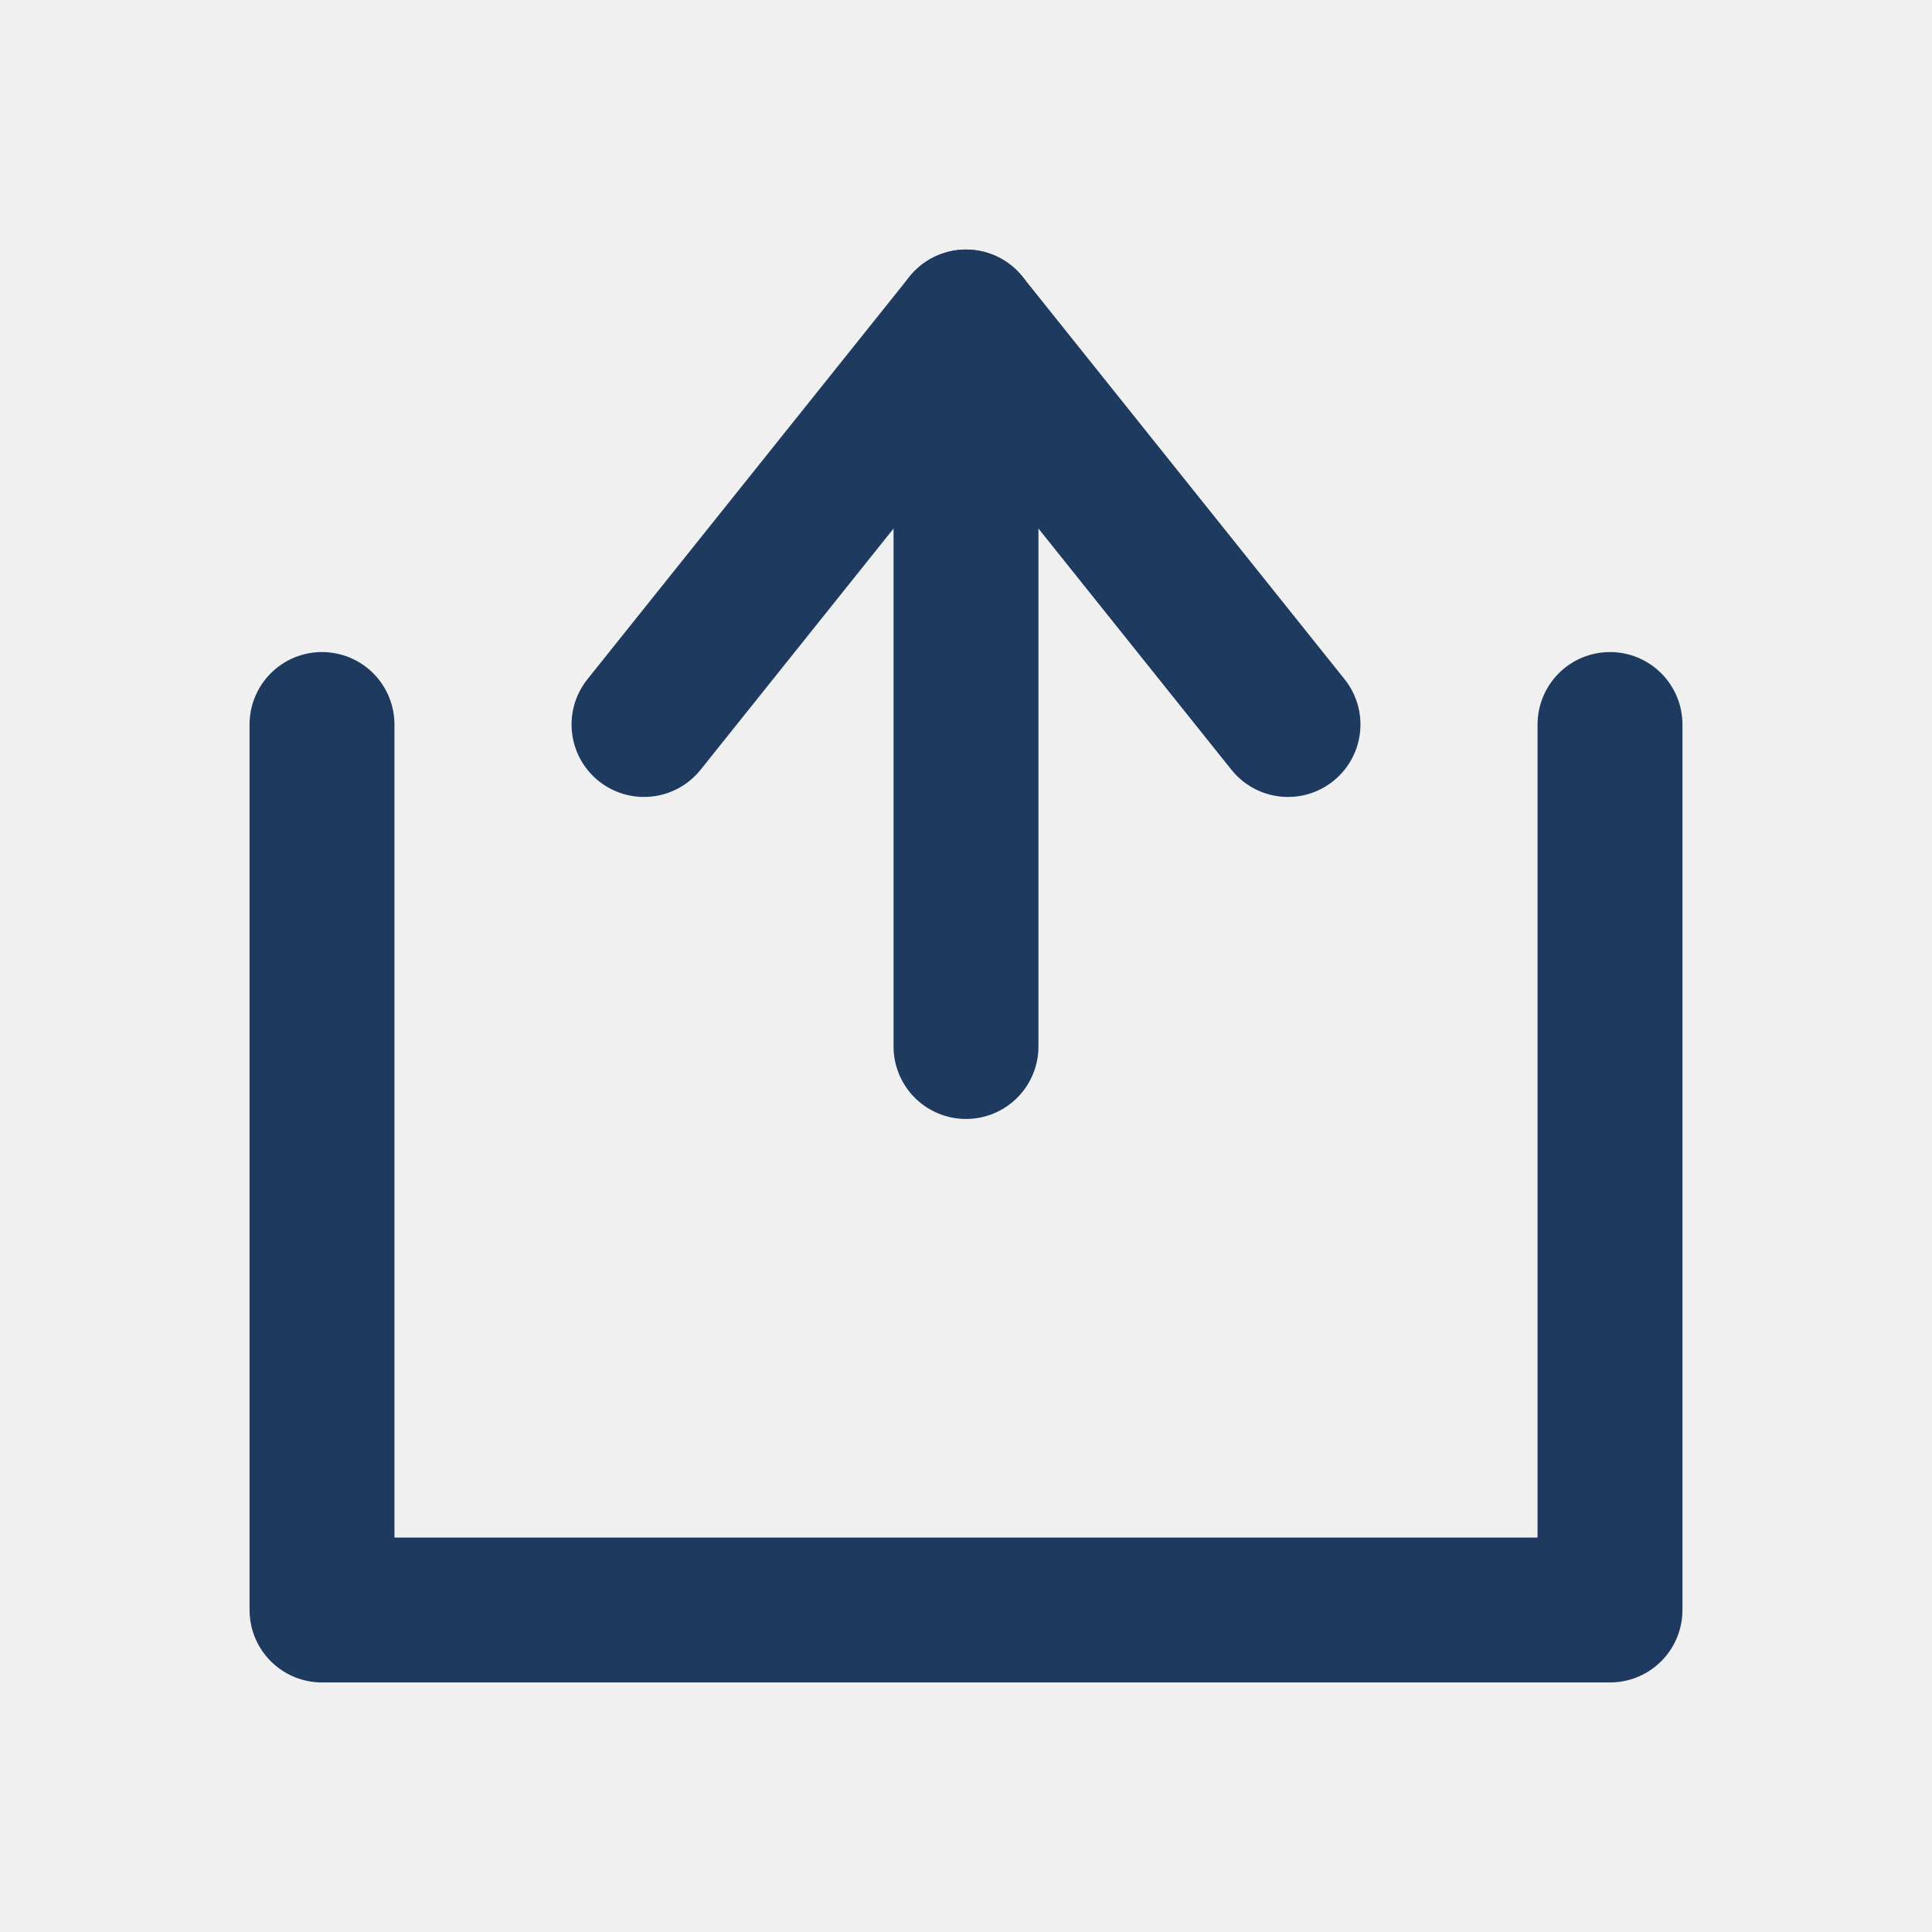
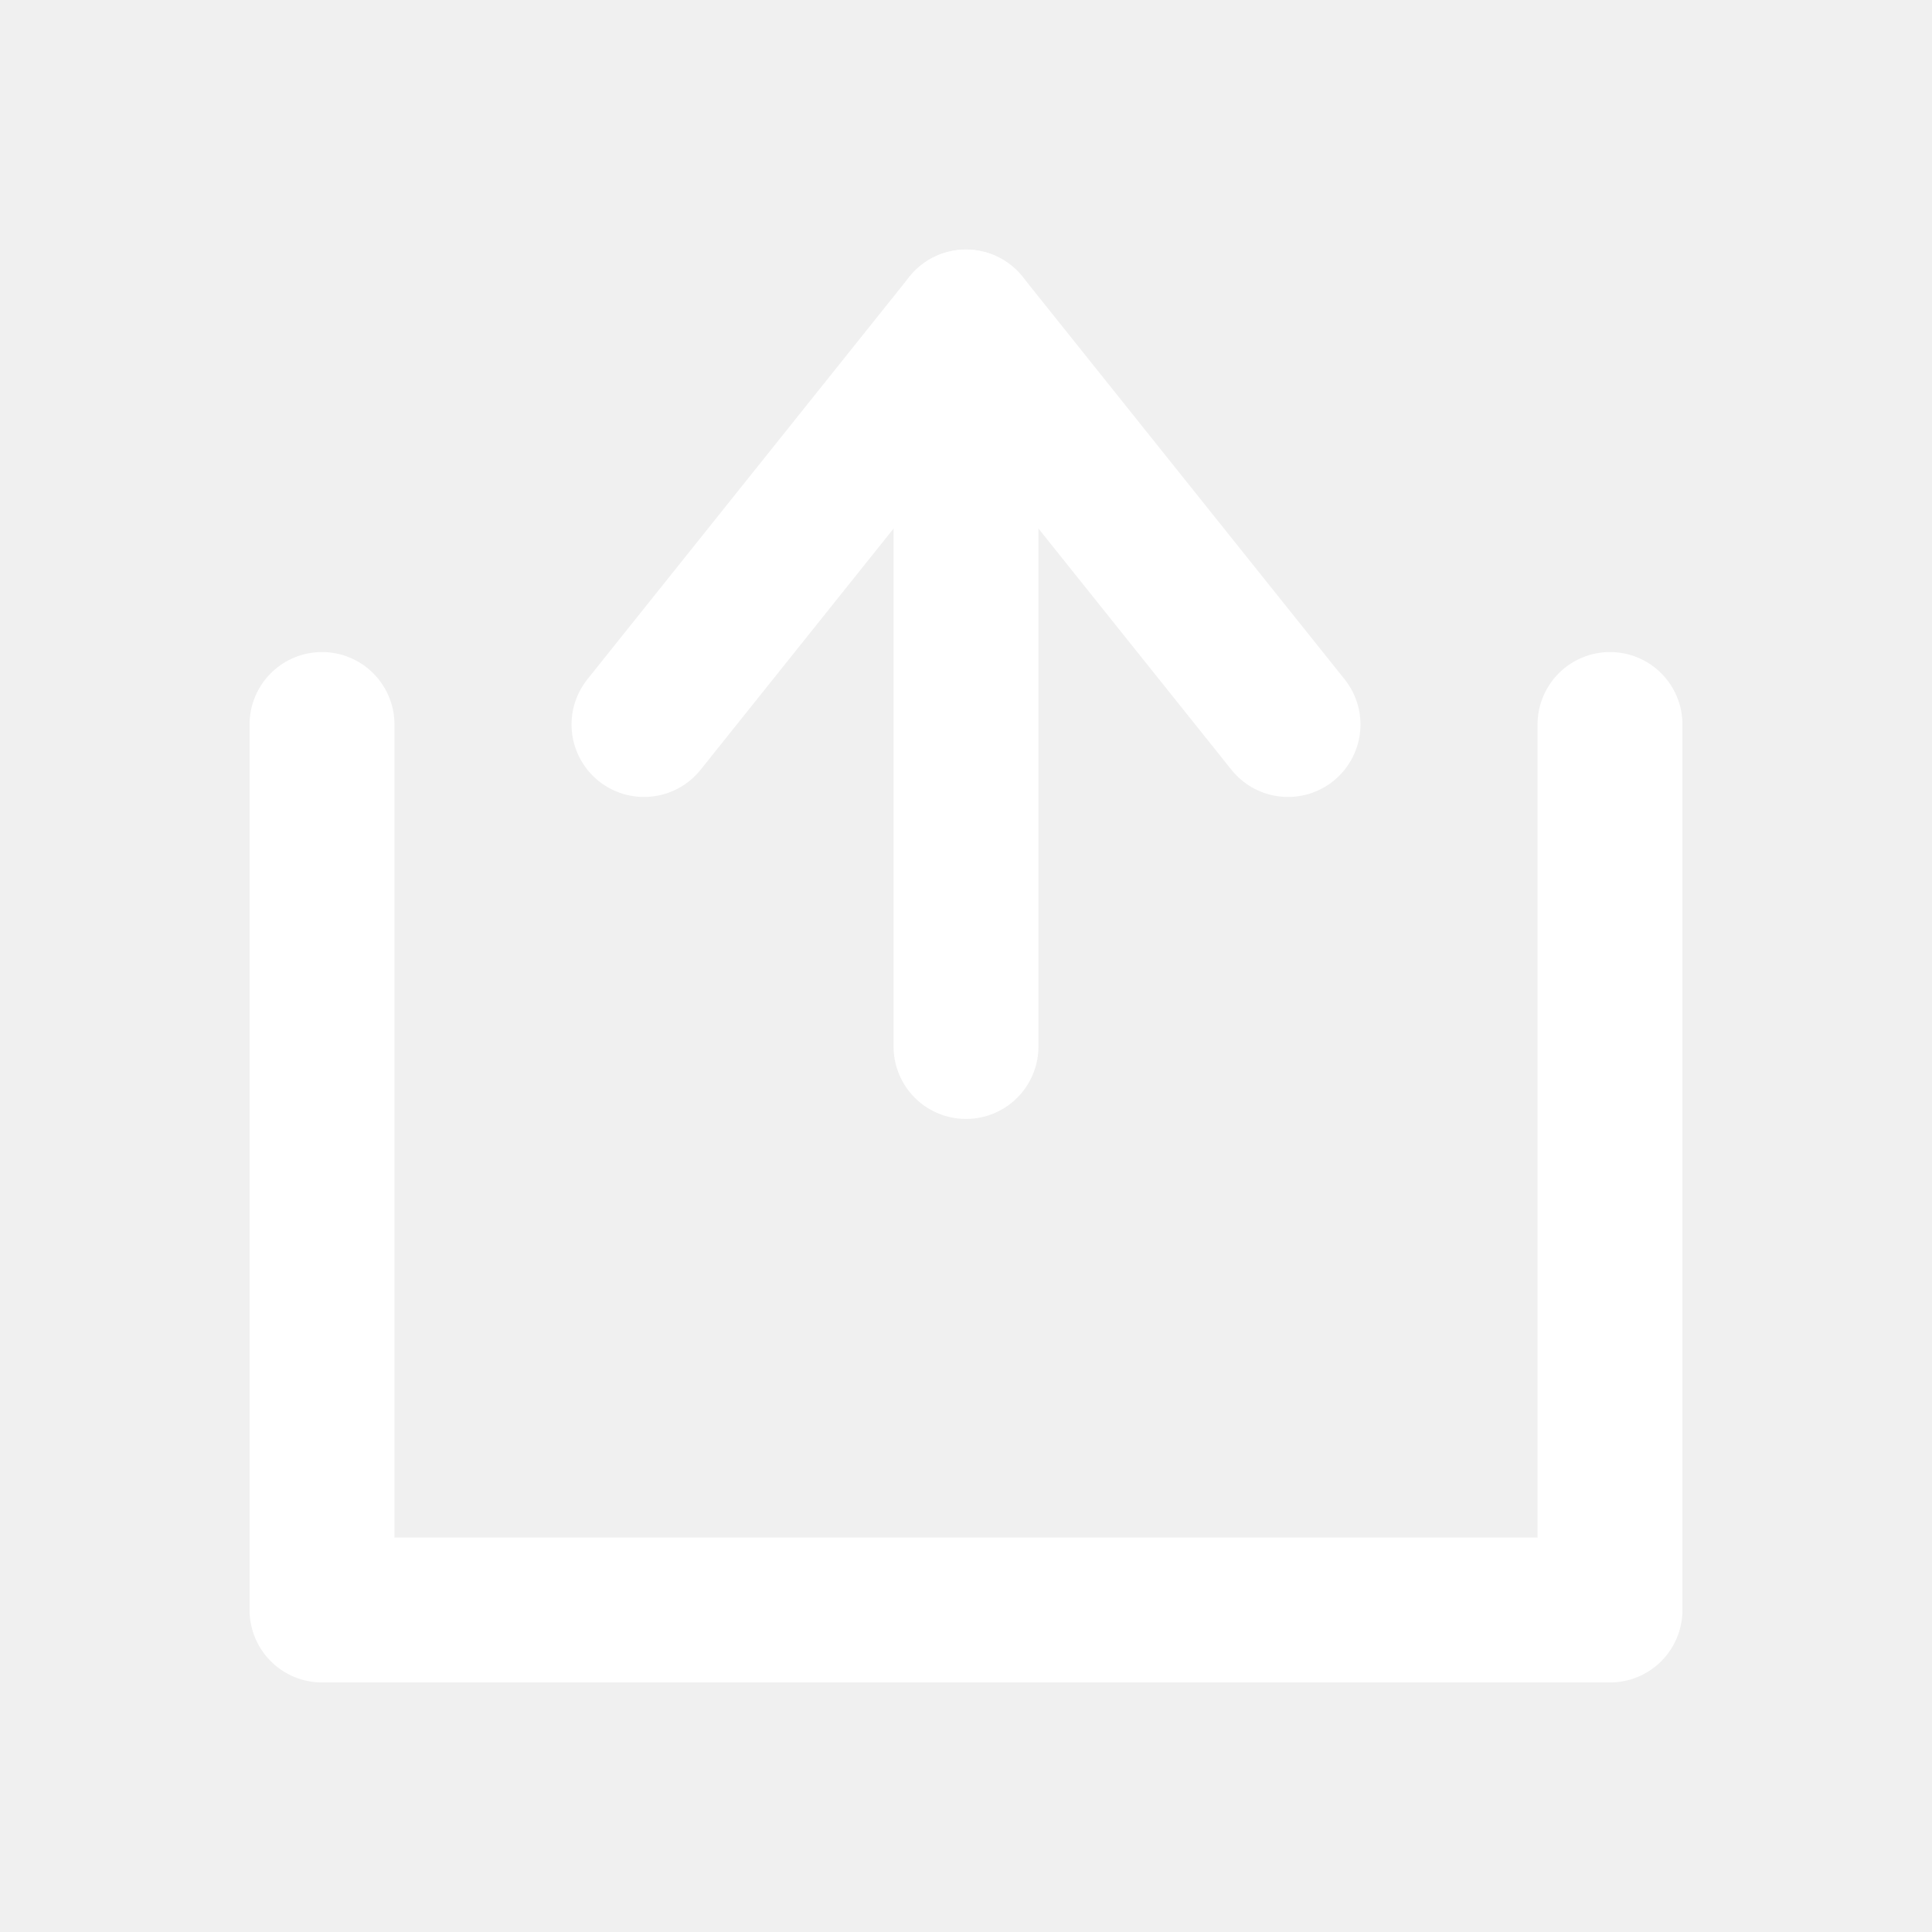
- <svg xmlns="http://www.w3.org/2000/svg" viewBox="0 0 24 24" fill="none" stroke="#1e3a5f" stroke-width="1.8" stroke-linecap="round" stroke-linejoin="round">
+ <svg xmlns="http://www.w3.org/2000/svg" viewBox="0 0 24 24" fill="none" stroke="#FFFFFF" stroke-width="1.8" stroke-linecap="round" stroke-linejoin="round">
  <path d="M4 9v11h16V9" />
  <path d="M12 4v9" />
  <path d="M8 9l4-5 4 5" />
</svg>
